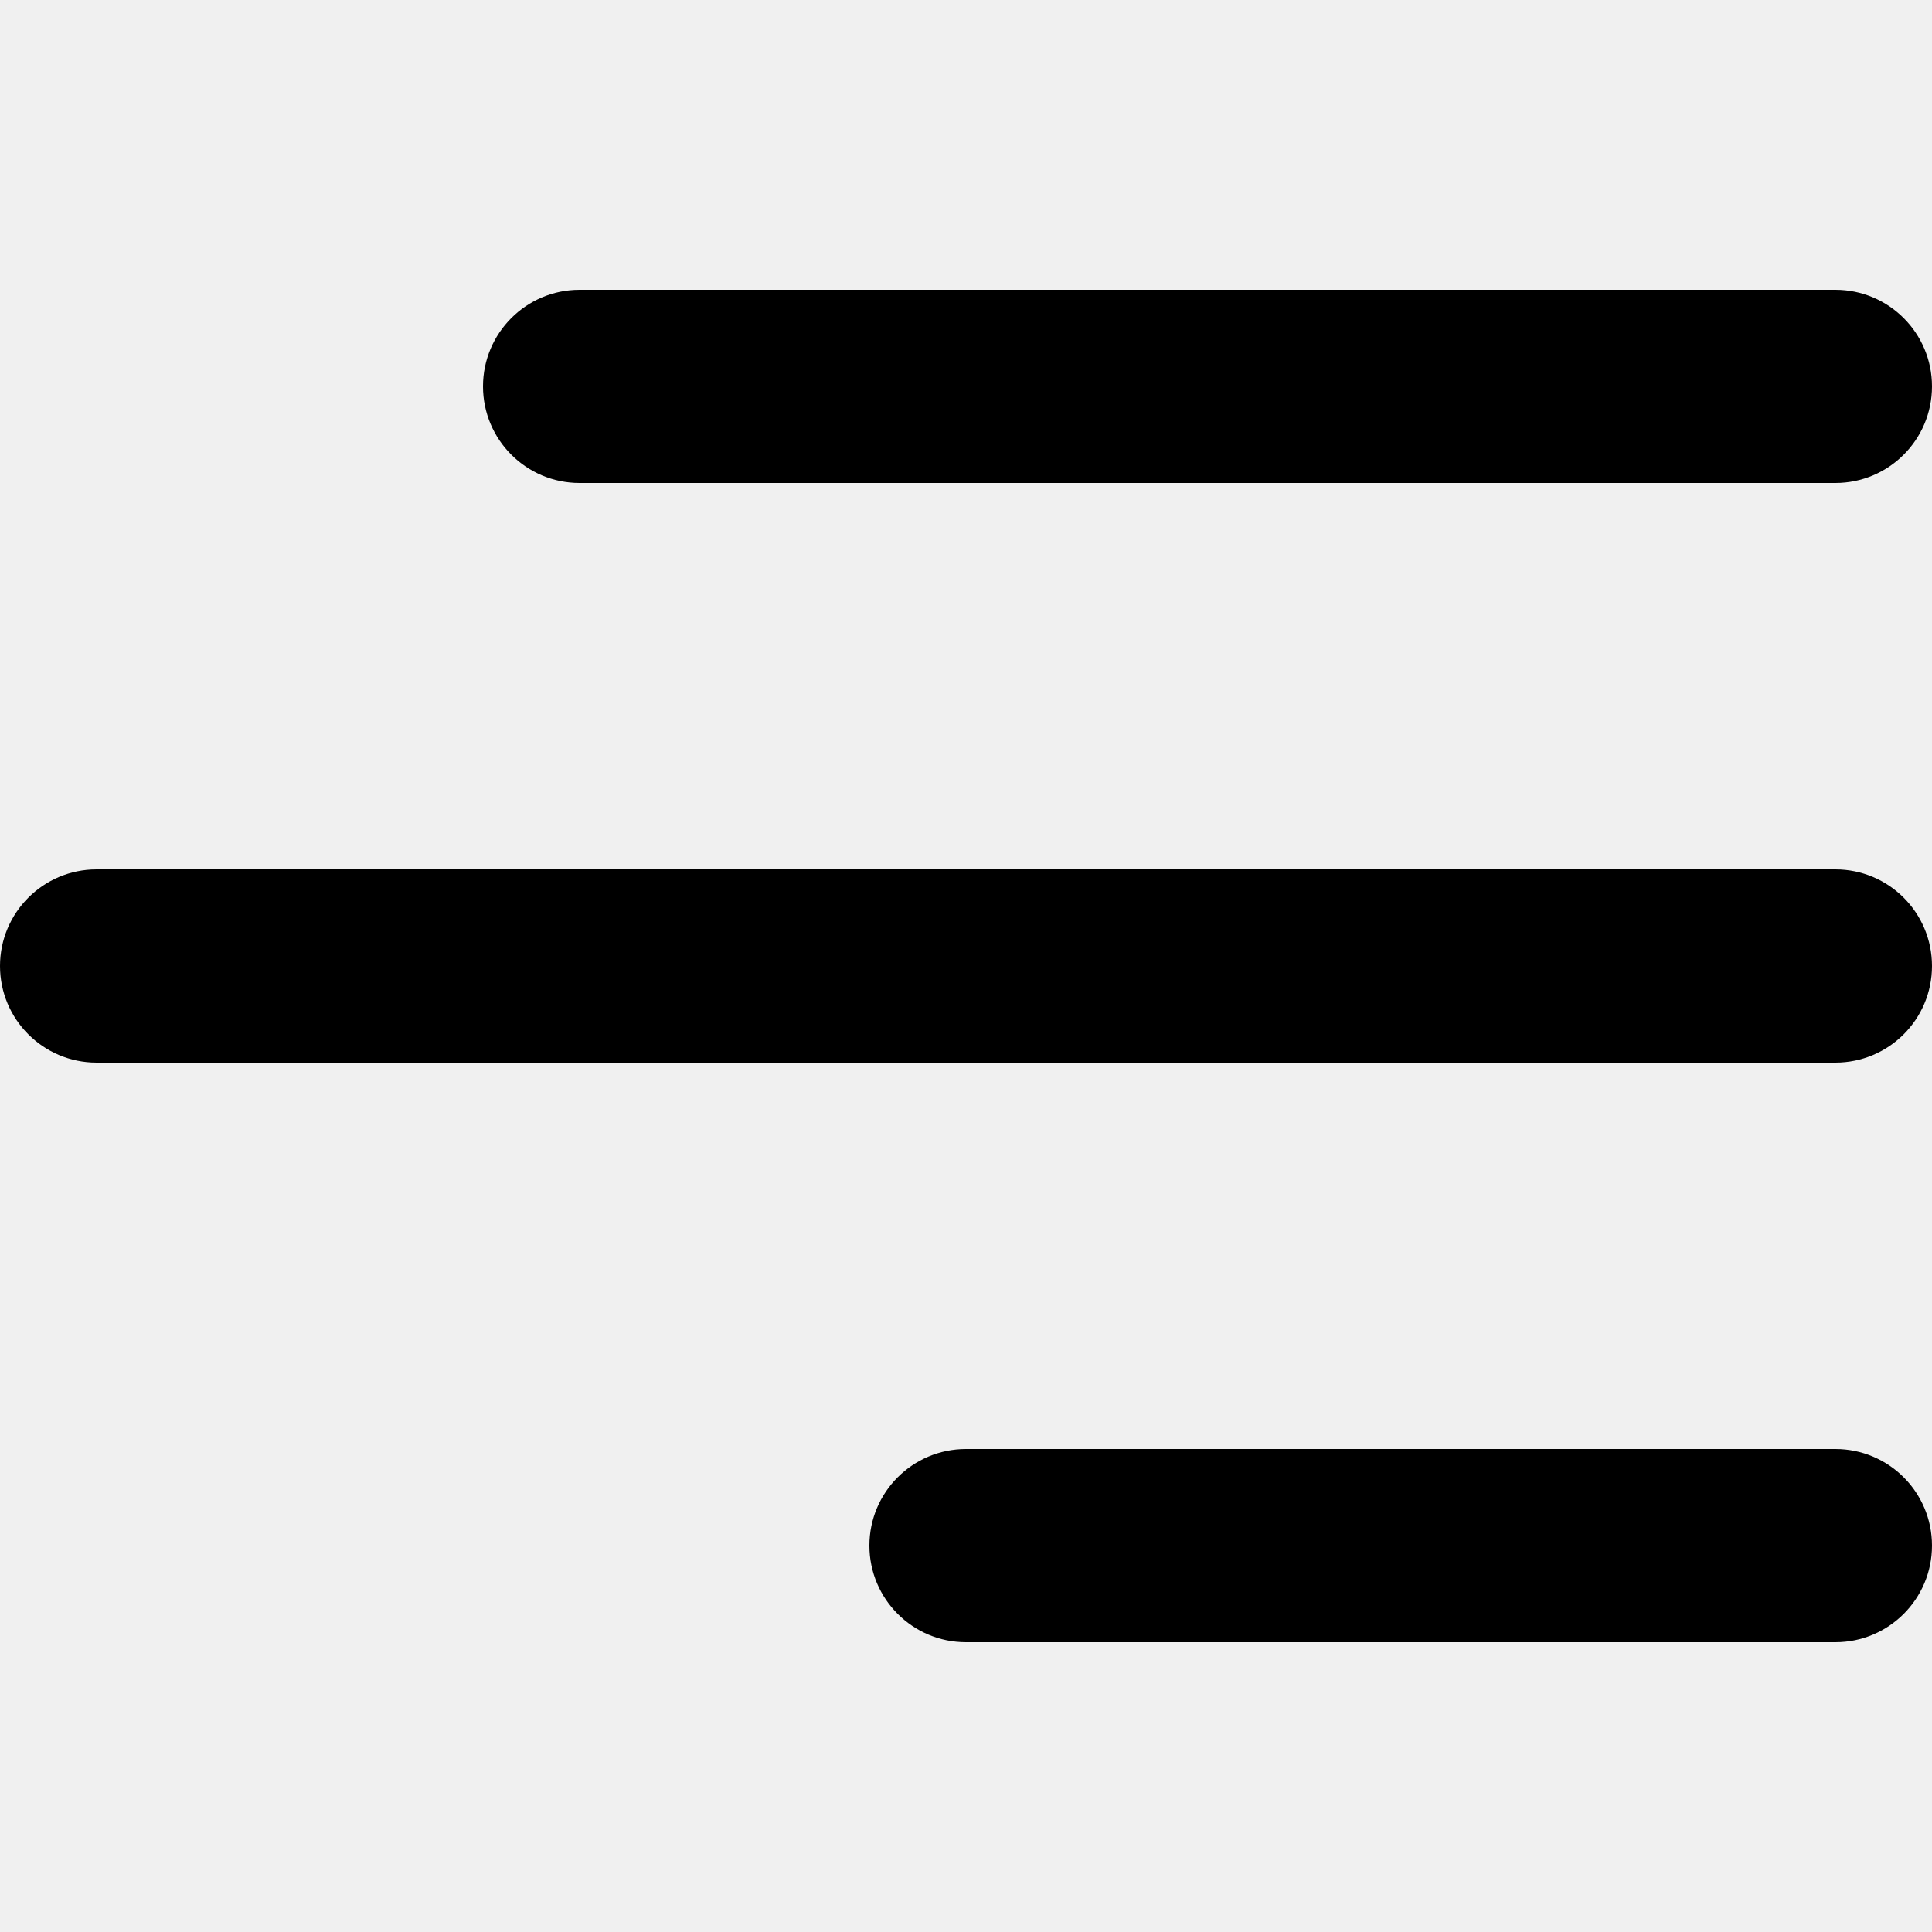
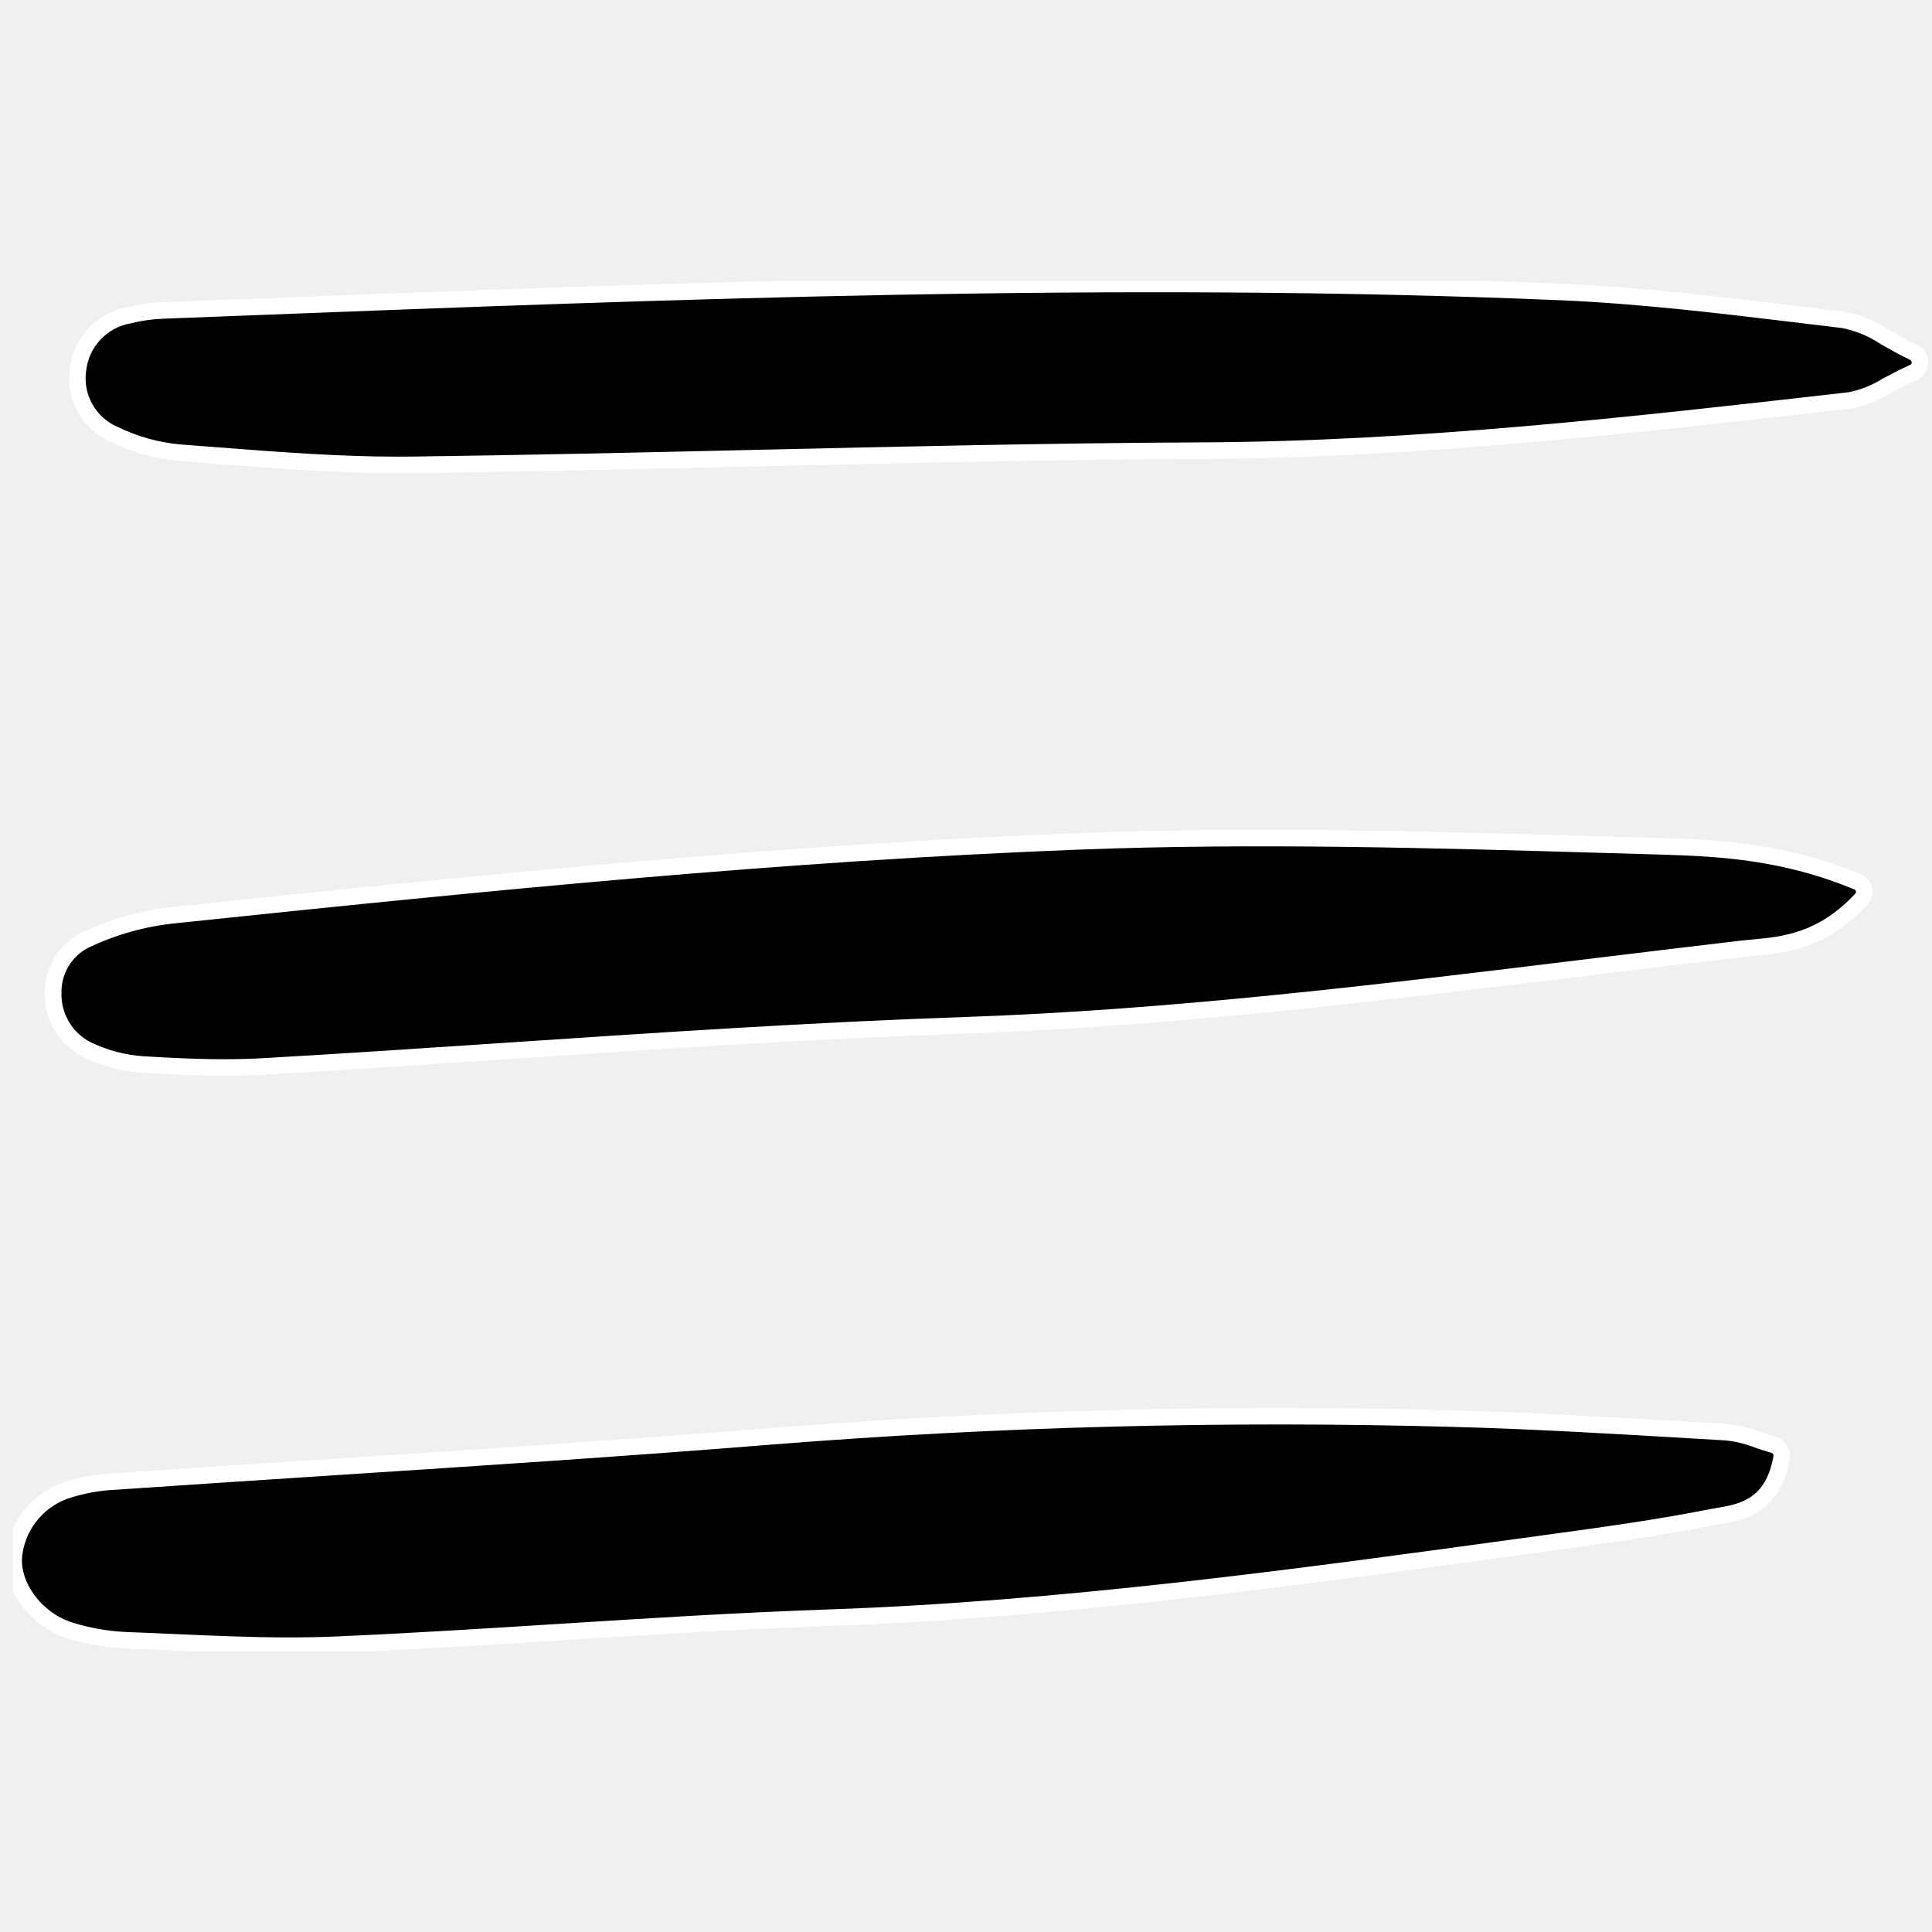
- <svg xmlns="http://www.w3.org/2000/svg" version="1.1" width="24" height="24" x="0" y="0" viewBox="0 0 512 512" style="enable-background:new 0 0 512 512" xml:space="preserve" class="">
-   <g>
-     <path d="M128 102.4c0-14.138 11.462-25.6 25.6-25.6h332.8c14.138 0 25.6 11.462 25.6 25.6S500.538 128 486.4 128H153.6c-14.138 0-25.6-11.463-25.6-25.6zm358.4 128H25.6C11.462 230.4 0 241.863 0 256c0 14.138 11.462 25.6 25.6 25.6h460.8c14.138 0 25.6-11.462 25.6-25.6 0-14.137-11.462-25.6-25.6-25.6zm0 153.6H256c-14.137 0-25.6 11.462-25.6 25.6 0 14.137 11.463 25.6 25.6 25.6h230.4c14.138 0 25.6-11.463 25.6-25.6 0-14.138-11.462-25.6-25.6-25.6z" fill="currentColor" opacity="1" data-original="#000000" />
+ <svg xmlns="http://www.w3.org/2000/svg" width="24px" height="24px" viewBox="0 -17 117 117" fill="none" stroke="#ffffff">
+   <g id="SVGRepo_bgCarrier" stroke-width="0" />
+   <g id="SVGRepo_tracerCarrier" stroke-linecap="round" stroke-linejoin="round" />
+   <g id="SVGRepo_iconCarrier">
+     <g clip-path="url(#clip0)">
+       <path d="M0.864 77.034C0.572 78.923 2.121 81.078 4.246 81.74C5.358 82.087 6.511 82.287 7.676 82.335C8.648 82.37 9.62 82.413 10.592 82.457C12.867 82.558 15.197 82.661 17.526 82.661C18.462 82.661 19.398 82.644 20.328 82.604C24.859 82.409 29.459 82.118 33.907 81.838C39.235 81.502 44.744 81.156 50.163 80.968C64.273 80.48 78.436 78.538 92.133 76.66L93.91 76.416C97.121 75.977 100.441 75.522 103.679 74.879C103.822 74.852 103.97 74.826 104.12 74.801C105.421 74.579 107.386 74.245 107.892 71.257C107.919 71.094 107.886 70.928 107.799 70.79C107.711 70.651 107.576 70.549 107.418 70.504C107.077 70.407 106.762 70.3 106.464 70.198C105.852 69.958 105.21 69.801 104.556 69.733L102.492 69.611C97.73 69.329 92.806 69.039 87.954 68.909C74.203 68.533 60.441 68.891 46.728 69.981C37.894 70.694 28.899 71.278 20.2 71.843C15.793 72.129 11.386 72.421 6.98 72.718C6.039 72.76 5.107 72.92 4.206 73.197C3.34 73.448 2.565 73.944 1.972 74.624C1.38 75.305 0.995 76.141 0.864 77.034Z" fill="#000000" />
+       <path d="M3.223 43.113C3.201 43.819 3.38 44.518 3.739 45.127C4.098 45.736 4.622 46.231 5.251 46.554C6.319 47.079 7.479 47.389 8.666 47.465C10.24 47.562 11.892 47.645 13.569 47.645C14.389 47.645 15.215 47.625 16.041 47.577C20.966 47.294 25.965 46.96 30.802 46.637C39.857 46.032 49.22 45.405 58.435 45.089C70.978 44.657 83.589 43.116 95.785 41.625C98.982 41.236 102.177 40.852 105.37 40.473C105.625 40.444 105.882 40.42 106.144 40.396C108.013 40.224 110.34 40.01 112.715 37.465C112.789 37.386 112.842 37.29 112.87 37.186C112.899 37.082 112.902 36.973 112.879 36.868C112.856 36.763 112.807 36.664 112.738 36.582C112.669 36.499 112.581 36.435 112.481 36.394C108.143 34.608 104.391 34.363 100.611 34.254L97.311 34.158C86.862 33.854 76.059 33.54 65.39 33.95C47.456 34.641 29.894 36.388 10.44 38.43C8.611 38.63 6.829 39.135 5.167 39.925C4.576 40.219 4.079 40.674 3.735 41.238C3.391 41.802 3.213 42.452 3.223 43.113Z" fill="#000000" />
+       <path d="M6.914 9.307C8.179 9.924 9.547 10.302 10.949 10.419C11.718 10.476 12.487 10.535 13.257 10.596C16.811 10.87 20.475 11.154 24.106 11.154C24.386 11.154 24.667 11.155 24.948 11.149C31.811 11.063 38.786 10.903 45.531 10.748C54.481 10.543 63.736 10.331 72.835 10.289C85.861 10.228 98.946 8.738 111.602 7.297L112.008 7.252C112.805 7.099 113.568 6.798 114.256 6.366C114.716 6.123 115.239 5.848 115.88 5.551C115.995 5.498 116.092 5.414 116.161 5.308C116.23 5.202 116.267 5.079 116.268 4.953C116.27 4.826 116.236 4.702 116.169 4.595C116.103 4.488 116.007 4.401 115.894 4.346C115.233 4.022 114.677 3.71 114.186 3.433C113.417 2.914 112.552 2.554 111.642 2.373L109.155 2.073C104.324 1.49 99.329 0.883 94.387 0.677C67.757 -0.436 40.716 0.609 14.567 1.62L9.874 1.801C9.164 1.829 8.459 1.929 7.77 2.1C6.981 2.248 6.26 2.645 5.713 3.232C5.165 3.819 4.818 4.565 4.724 5.363C4.602 6.17 4.751 6.994 5.148 7.708C5.544 8.422 6.165 8.984 6.914 9.307Z" fill="#000000" />
+     </g>
+     <defs>
+       <clipPath id="clip0">
+         <rect width="116" height="83" fill="white" transform="translate(0.777344)" />
+       </clipPath>
+     </defs>
  </g>
</svg>
